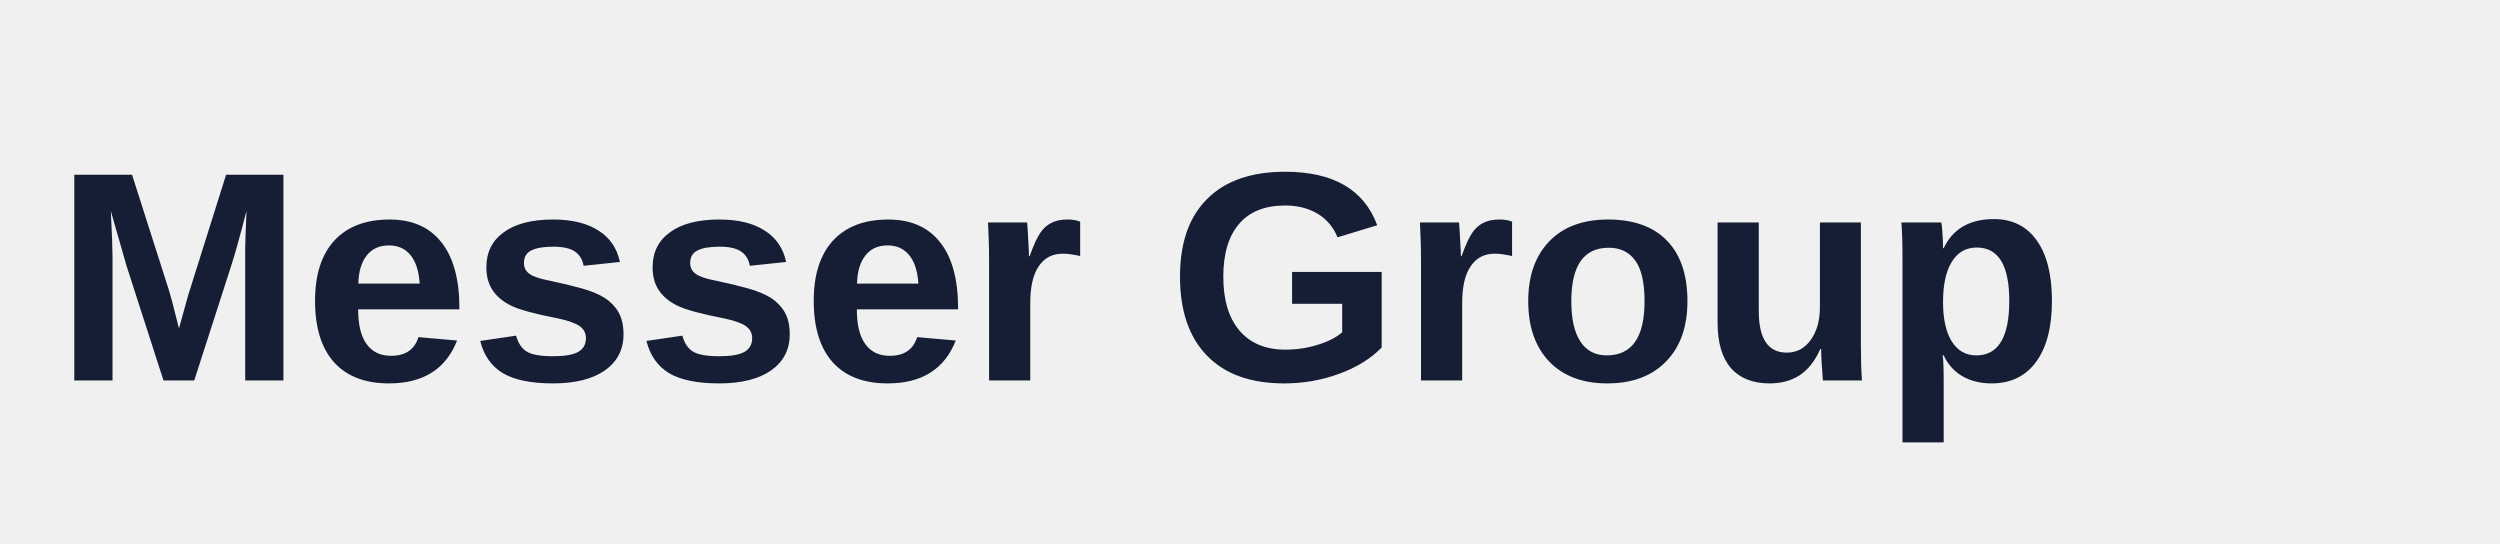
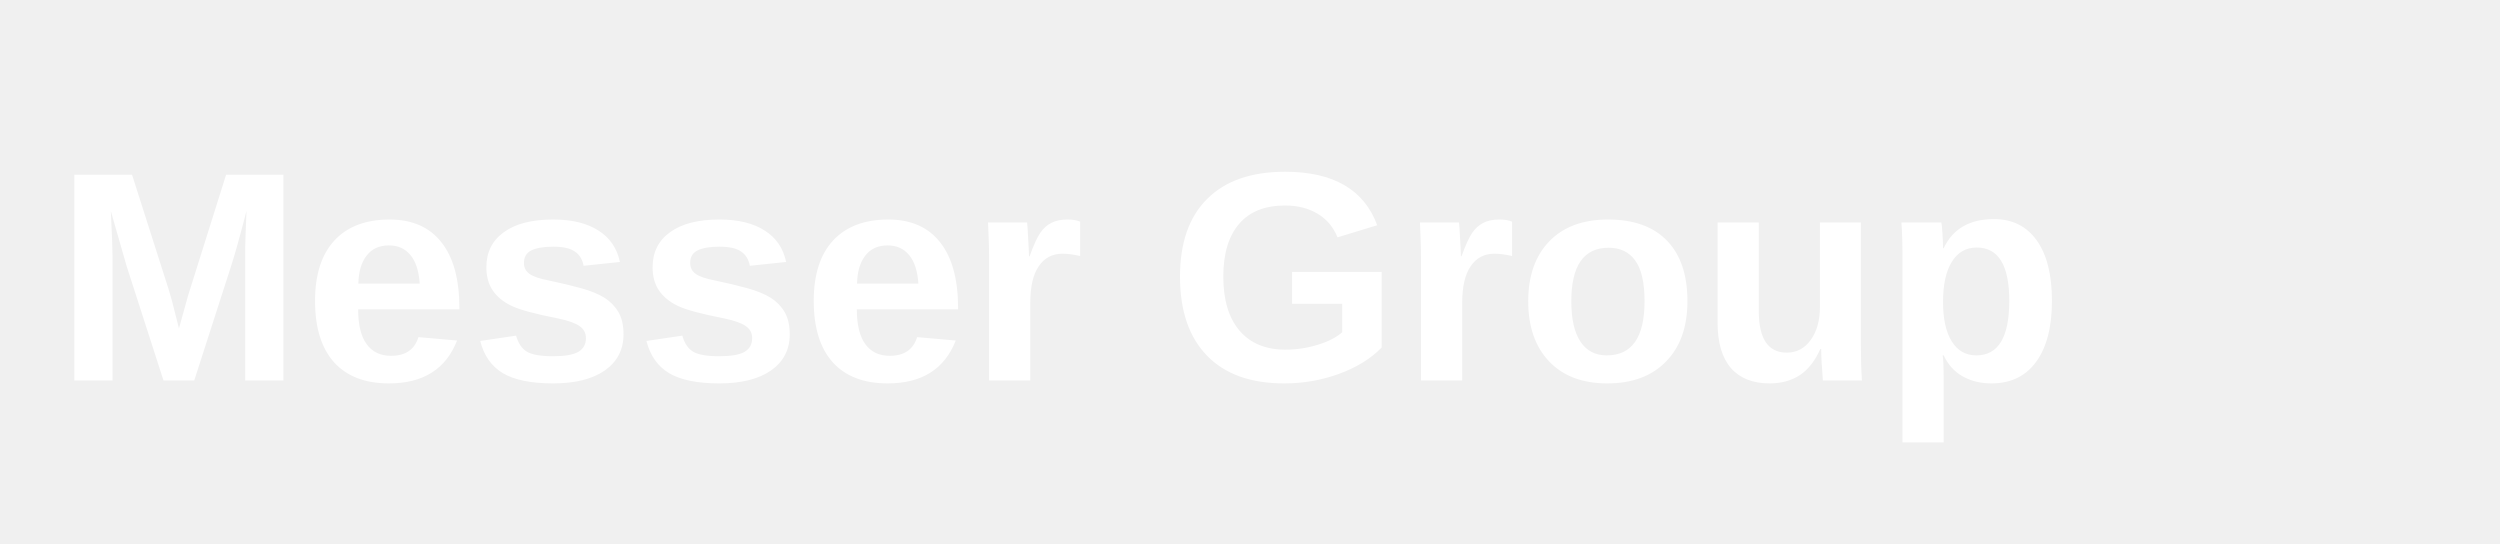
<svg xmlns="http://www.w3.org/2000/svg" viewBox="0 0 184 40" width="184" height="40">
-   <text x="4" y="28" font-family="Arial, Helvetica, sans-serif" font-weight="700" font-size="22" fill="#151E35">Messer Group</text>
+   <text x="4" y="28" font-family="Arial, Helvetica, sans-serif" font-weight="700" font-size="22" fill="#FFFFFF">Messer Group</text>
</svg>
